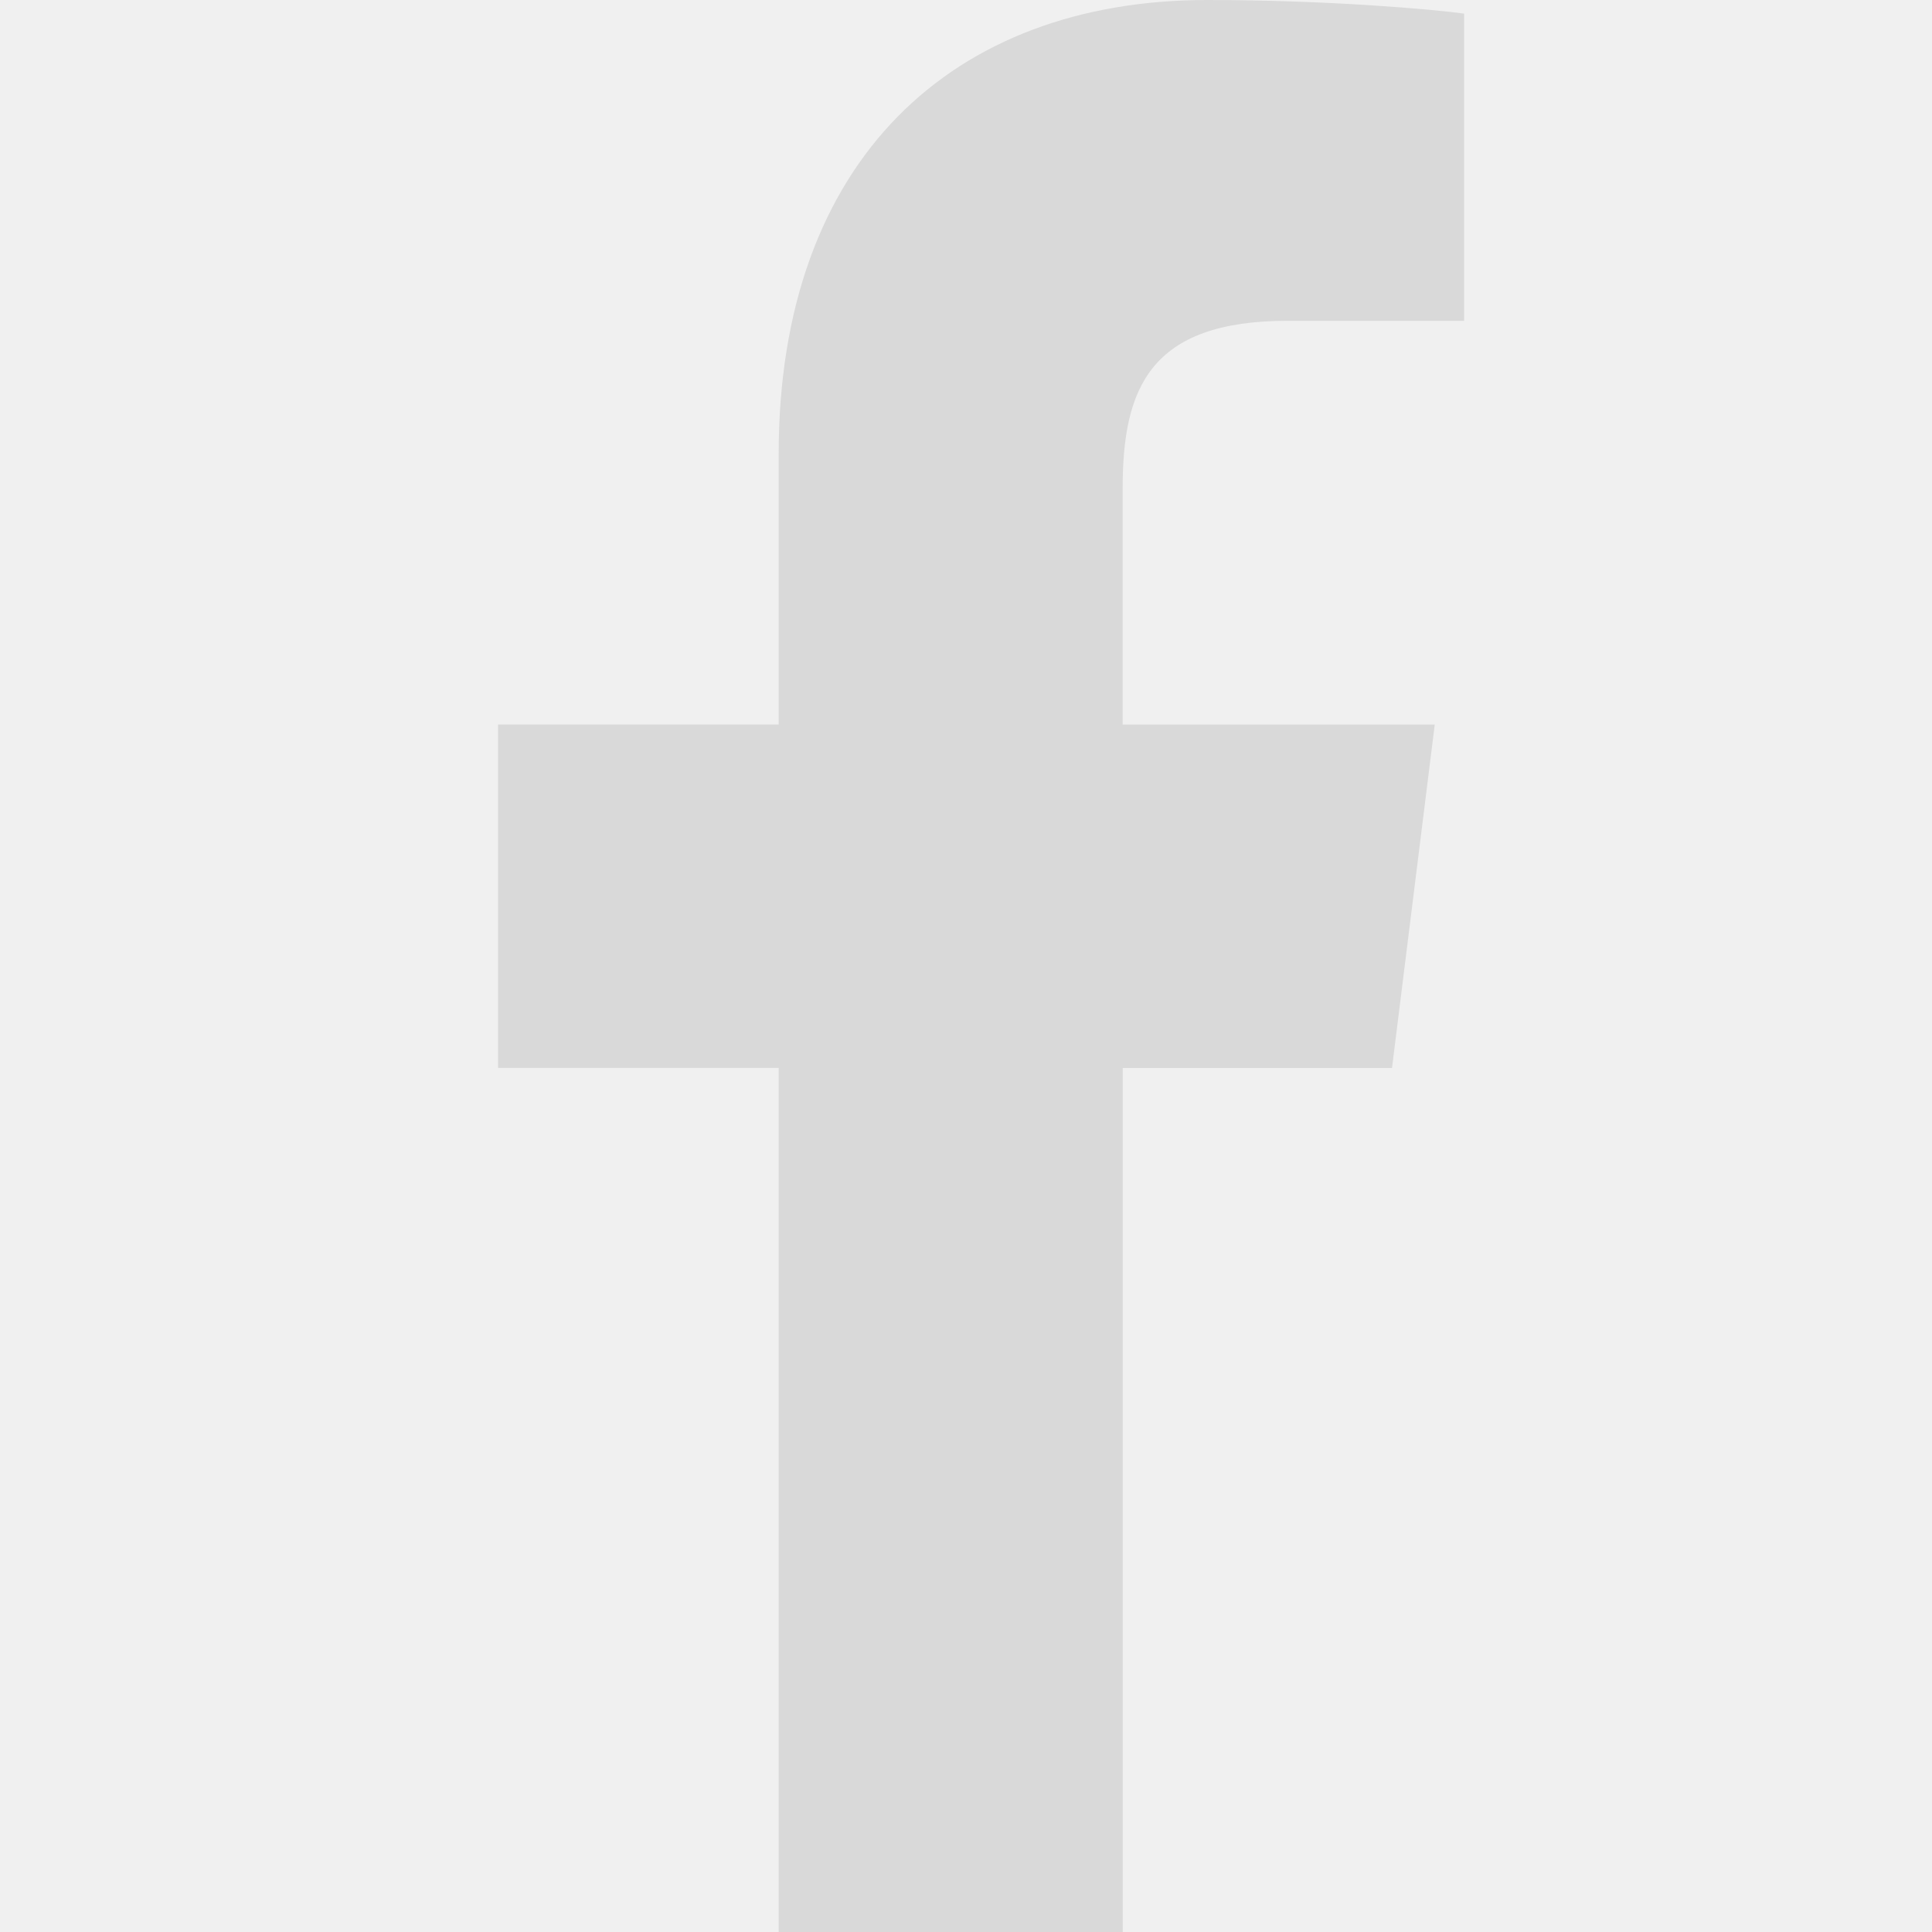
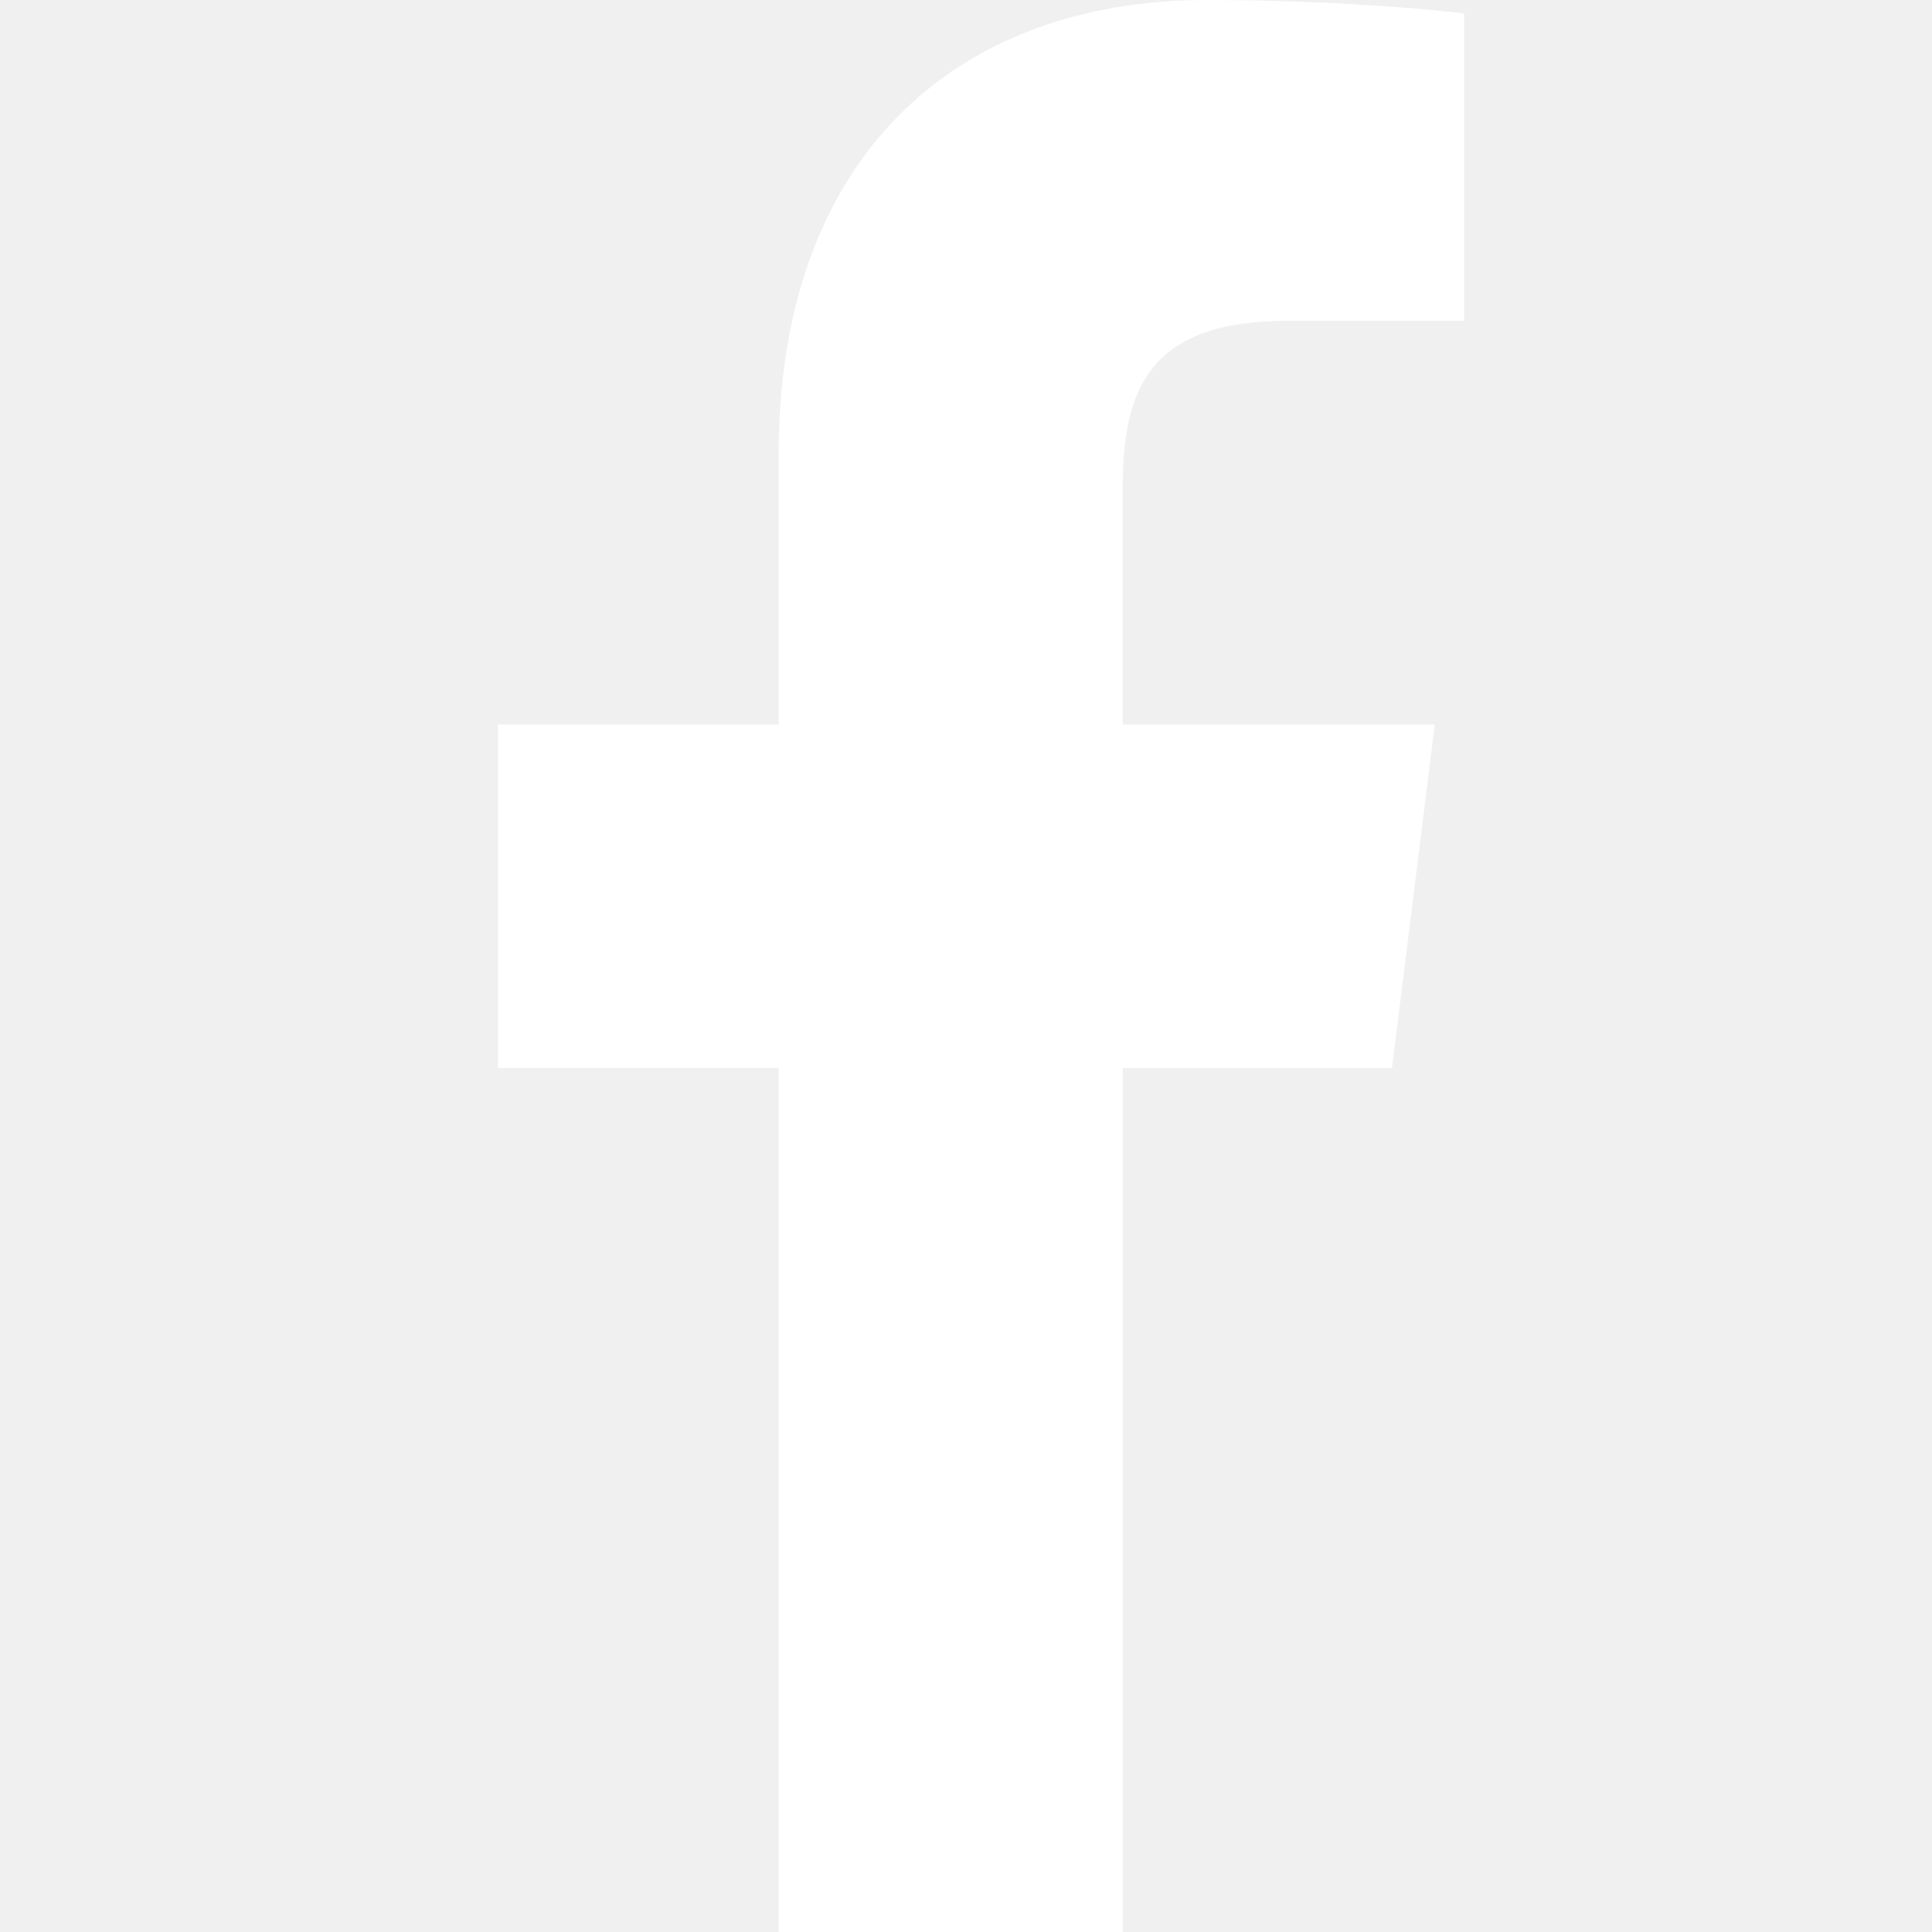
<svg xmlns="http://www.w3.org/2000/svg" id="Bold" enable-background="new 0 0 24 24" height="18px" viewBox="0 0 24 24" width="18px">
-   <path d="m15.997 3.985h2.191v-3.816c-.378-.052-1.678-.169-3.192-.169-3.159 0-5.323 1.987-5.323 5.639v3.361h-3.486v4.266h3.486v10.734h4.274v-10.733h3.345l.531-4.266h-3.877v-2.939c.001-1.233.333-2.077 2.051-2.077z" fill="#D9D9D9" />
+   <path d="m15.997 3.985h2.191v-3.816c-.378-.052-1.678-.169-3.192-.169-3.159 0-5.323 1.987-5.323 5.639v3.361h-3.486v4.266h3.486v10.734h4.274v-10.733h3.345l.531-4.266h-3.877v-2.939c.001-1.233.333-2.077 2.051-2.077z" fill="#FFF" />
</svg>
